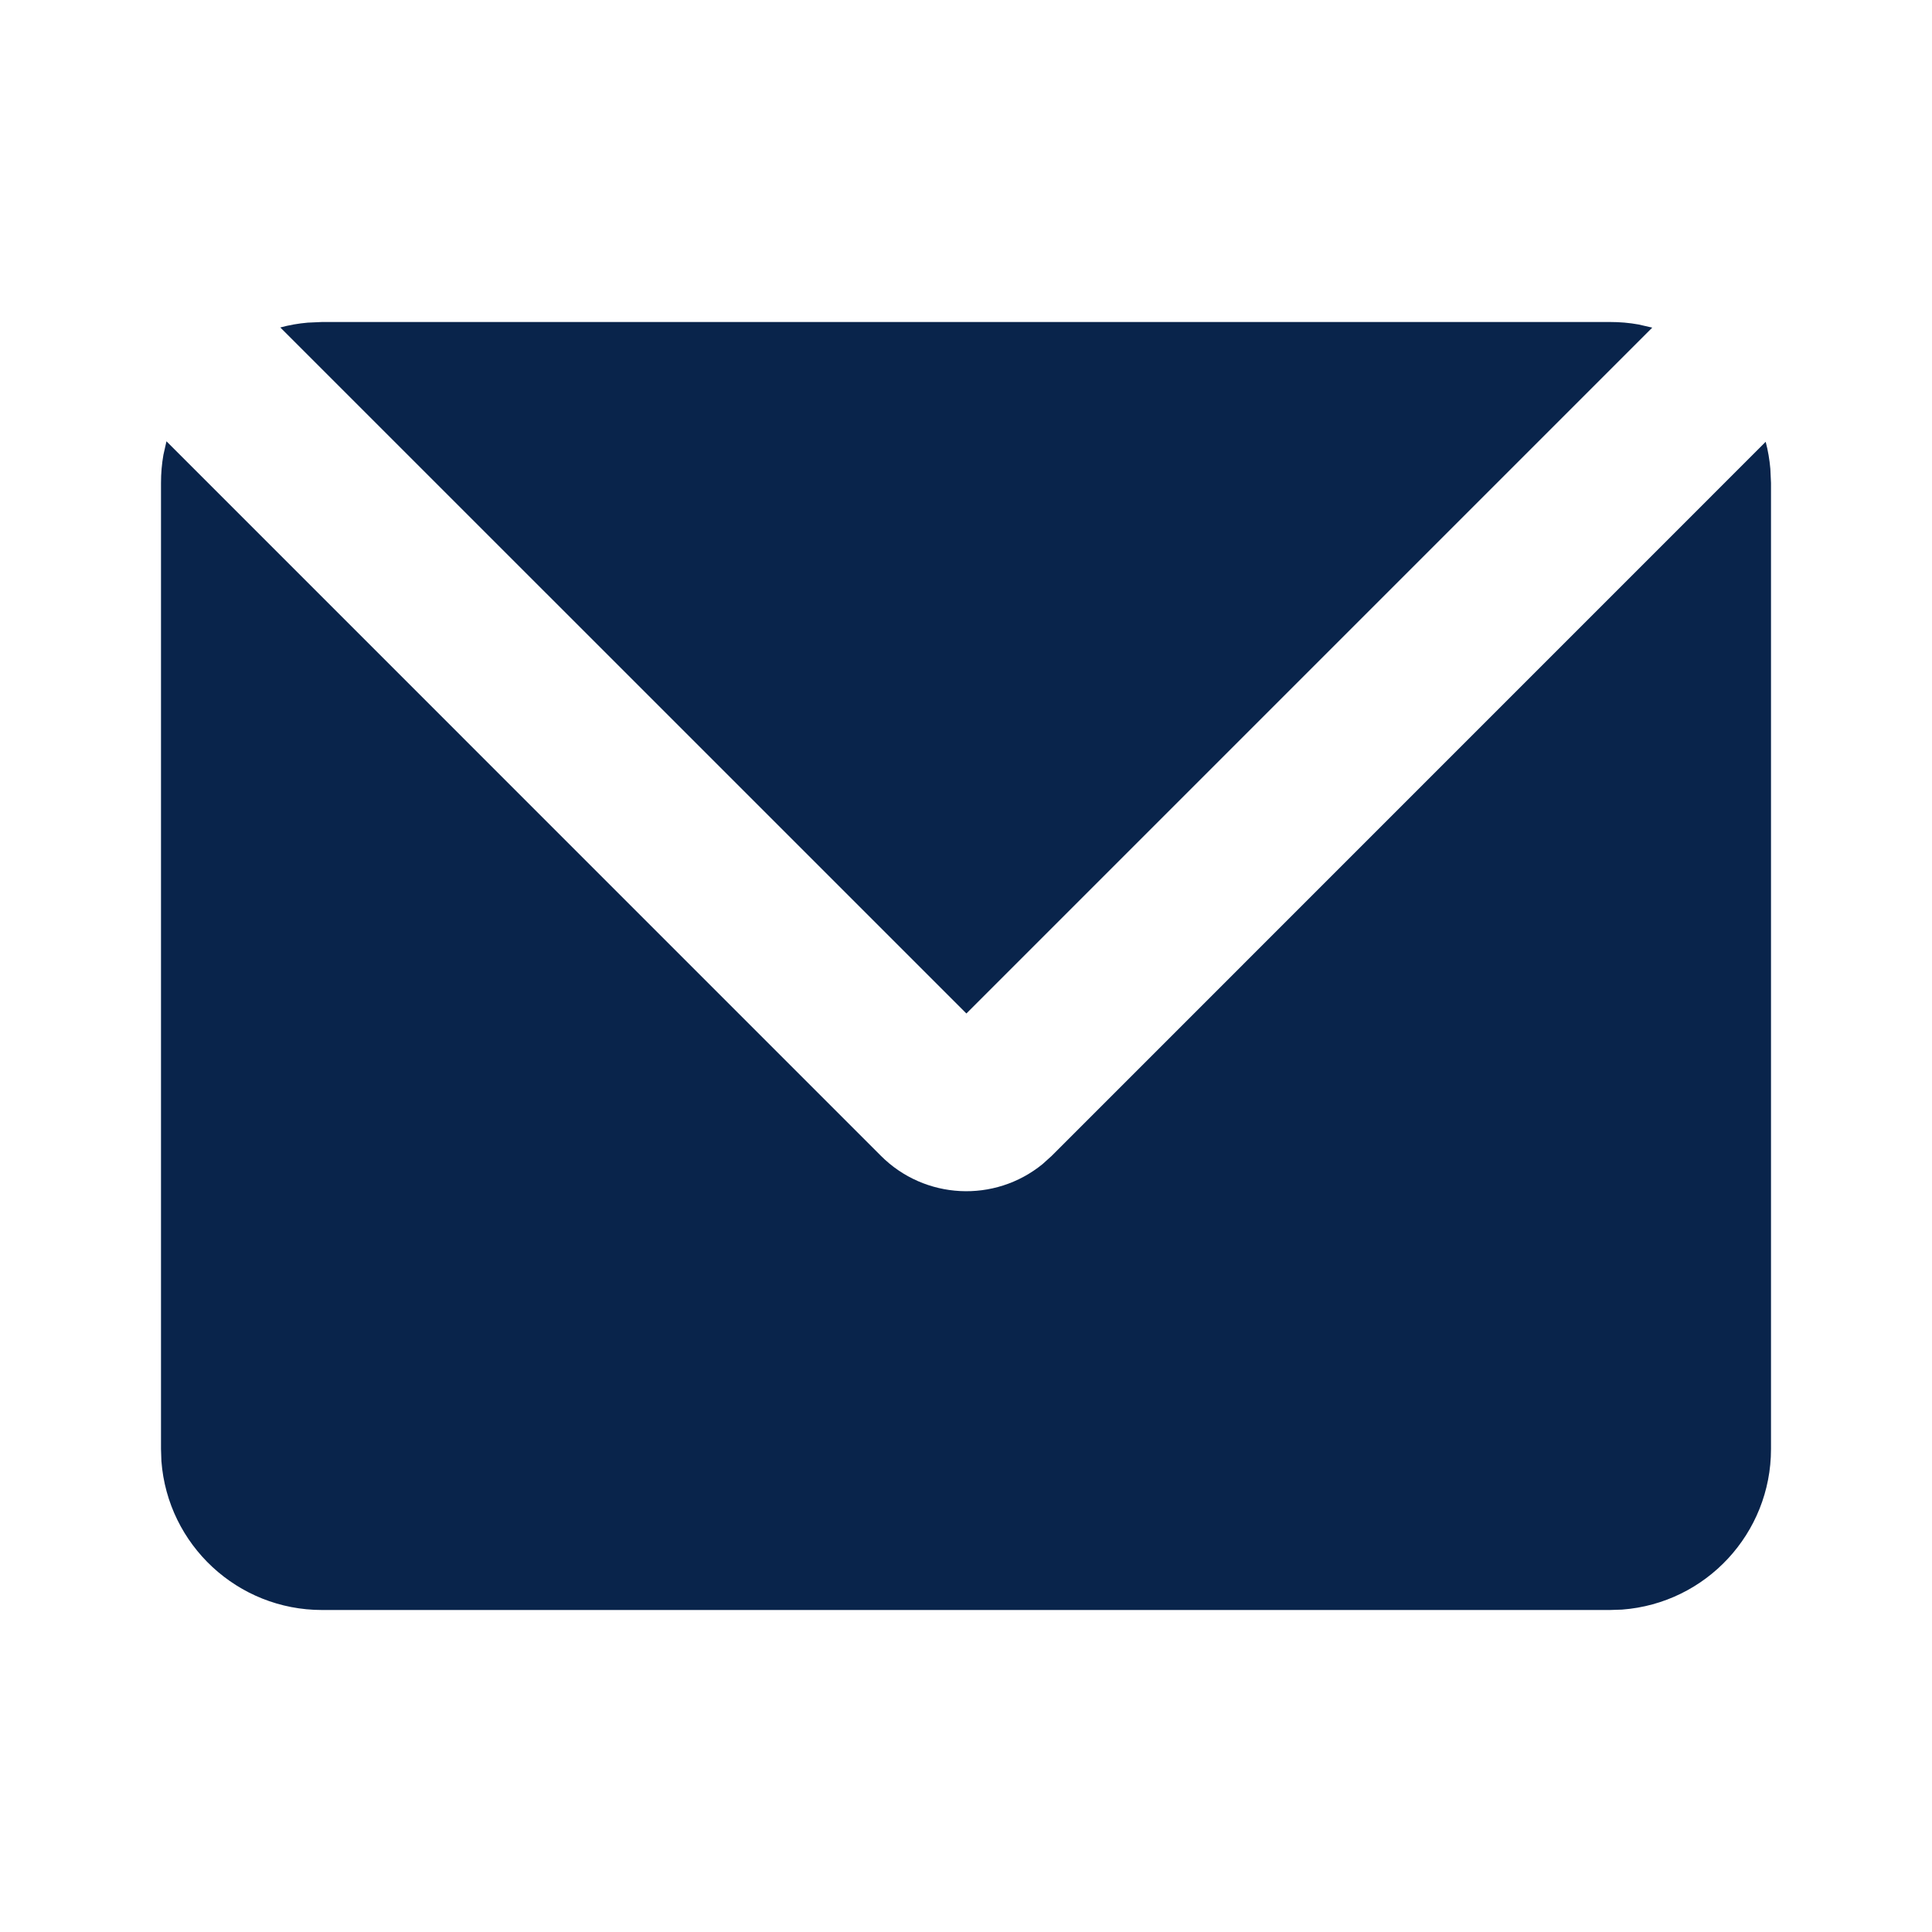
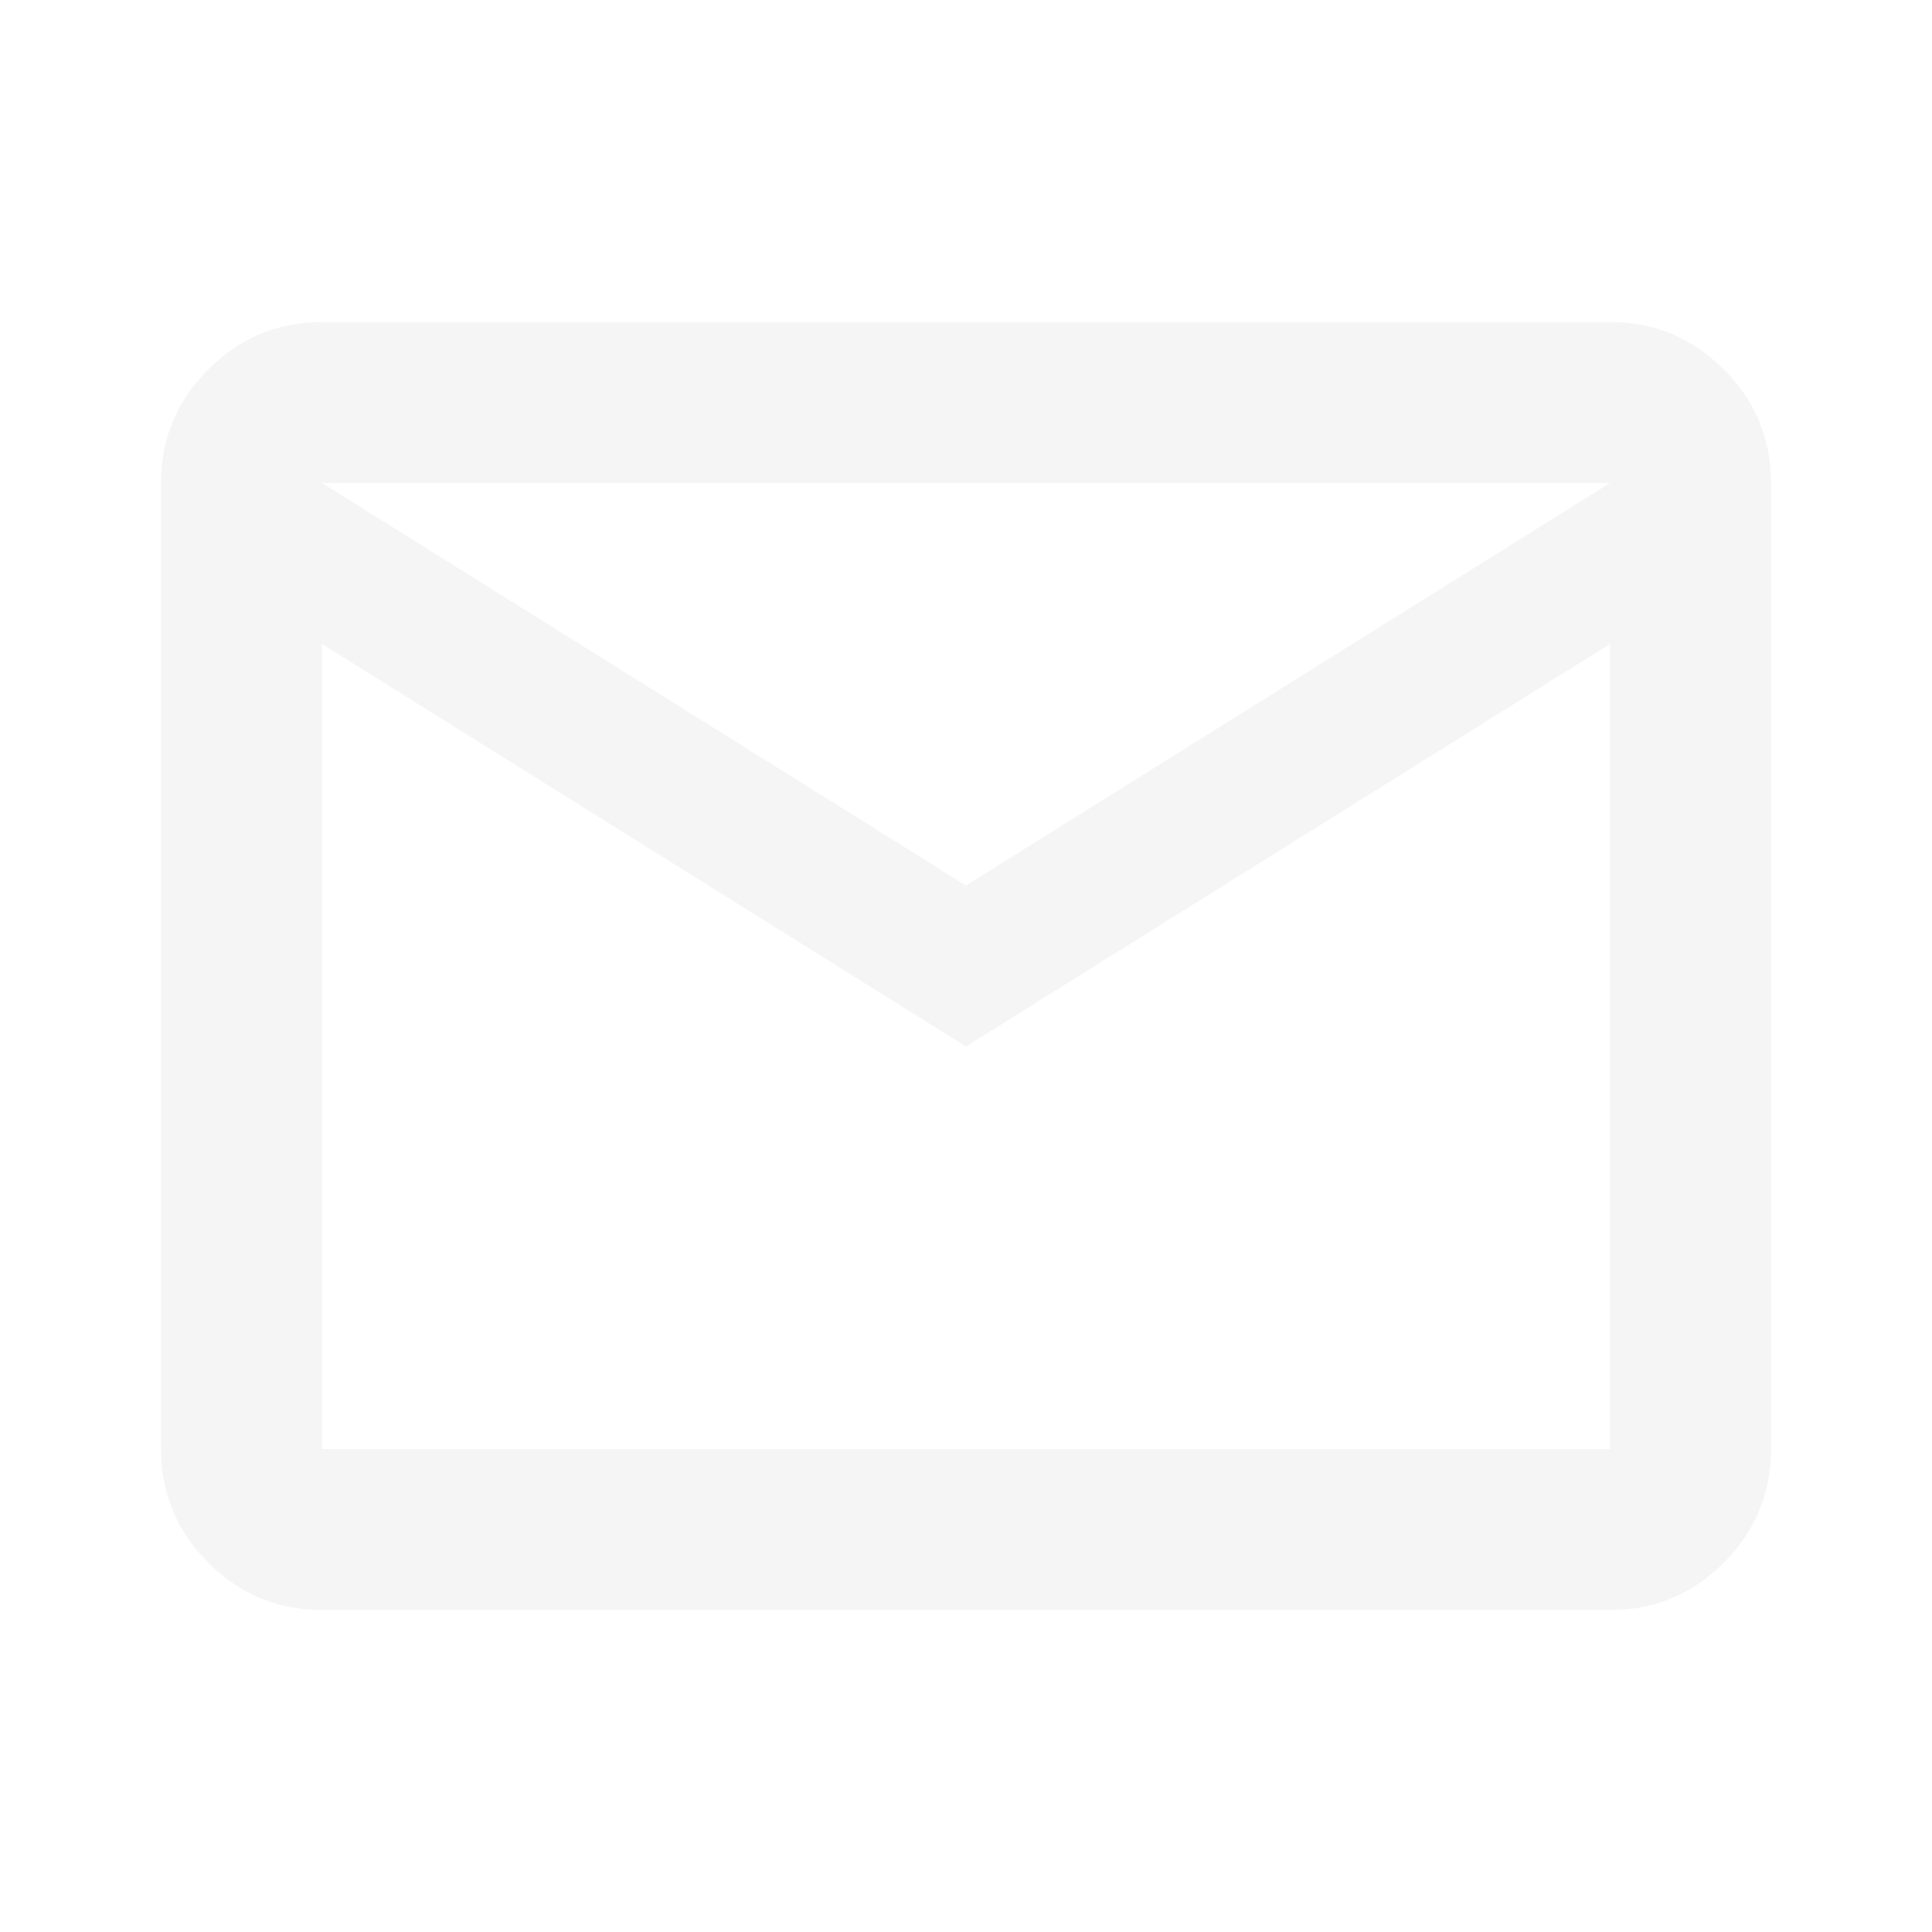
- <svg xmlns="http://www.w3.org/2000/svg" width="24" height="24" viewBox="0 0 24 24">
-   <g fill="none" fill-rule="nonzero">
-     <path d="M24 0v24H0V0h24ZM12.593 23.258l-.011.002-.071.035-.02.004-.014-.004-.071-.035c-.01-.004-.019-.001-.024.005l-.004.01-.017.428.005.02.01.013.104.074.015.004.012-.004.104-.074.012-.016.004-.017-.017-.427c-.002-.01-.009-.017-.017-.018Zm.265-.113-.013.002-.185.093-.01.01-.003.011.018.43.005.012.008.007.201.093c.012.004.023 0 .029-.008l.004-.014-.034-.614c-.003-.012-.01-.02-.02-.022Zm-.715.002a.023.023 0 0 0-.027.006l-.006.014-.034.614c0 .012.007.02.017.024l.015-.002.201-.093.01-.008.004-.011.017-.43-.003-.012-.01-.01-.184-.092Z" />
-     <path fill="#09244BFF" d="m2.068 5.482 8.875 8.876a1.5 1.5 0 0 0 2.008.103l.114-.103 8.869-8.87c.029.11.048.222.058.337L22 6v12a2 2 0 0 1-1.85 1.995L20 20H4a2 2 0 0 1-1.995-1.85L2 18V6c0-.12.01-.236.03-.35l.038-.168ZM20 4c.121 0 .24.01.355.031l.17.039-8.52 8.52-8.523-8.522c.11-.03.224-.05.34-.06L4 4h16Z" />
-   </g>
+ <svg xmlns="http://www.w3.org/2000/svg" width="1.2em" height="1.2em" viewBox="0 0 24 24">
+   <path fill="#f5f5f5" d="M4 20q-.825 0-1.412-.587T2 18V6q0-.825.588-1.412T4 4h16q.825 0 1.413.588T22 6v12q0 .825-.587 1.413T20 20zm8-7L4 8v10h16V8zm0-2l8-5H4zM4 8V6v12z" />
</svg>
